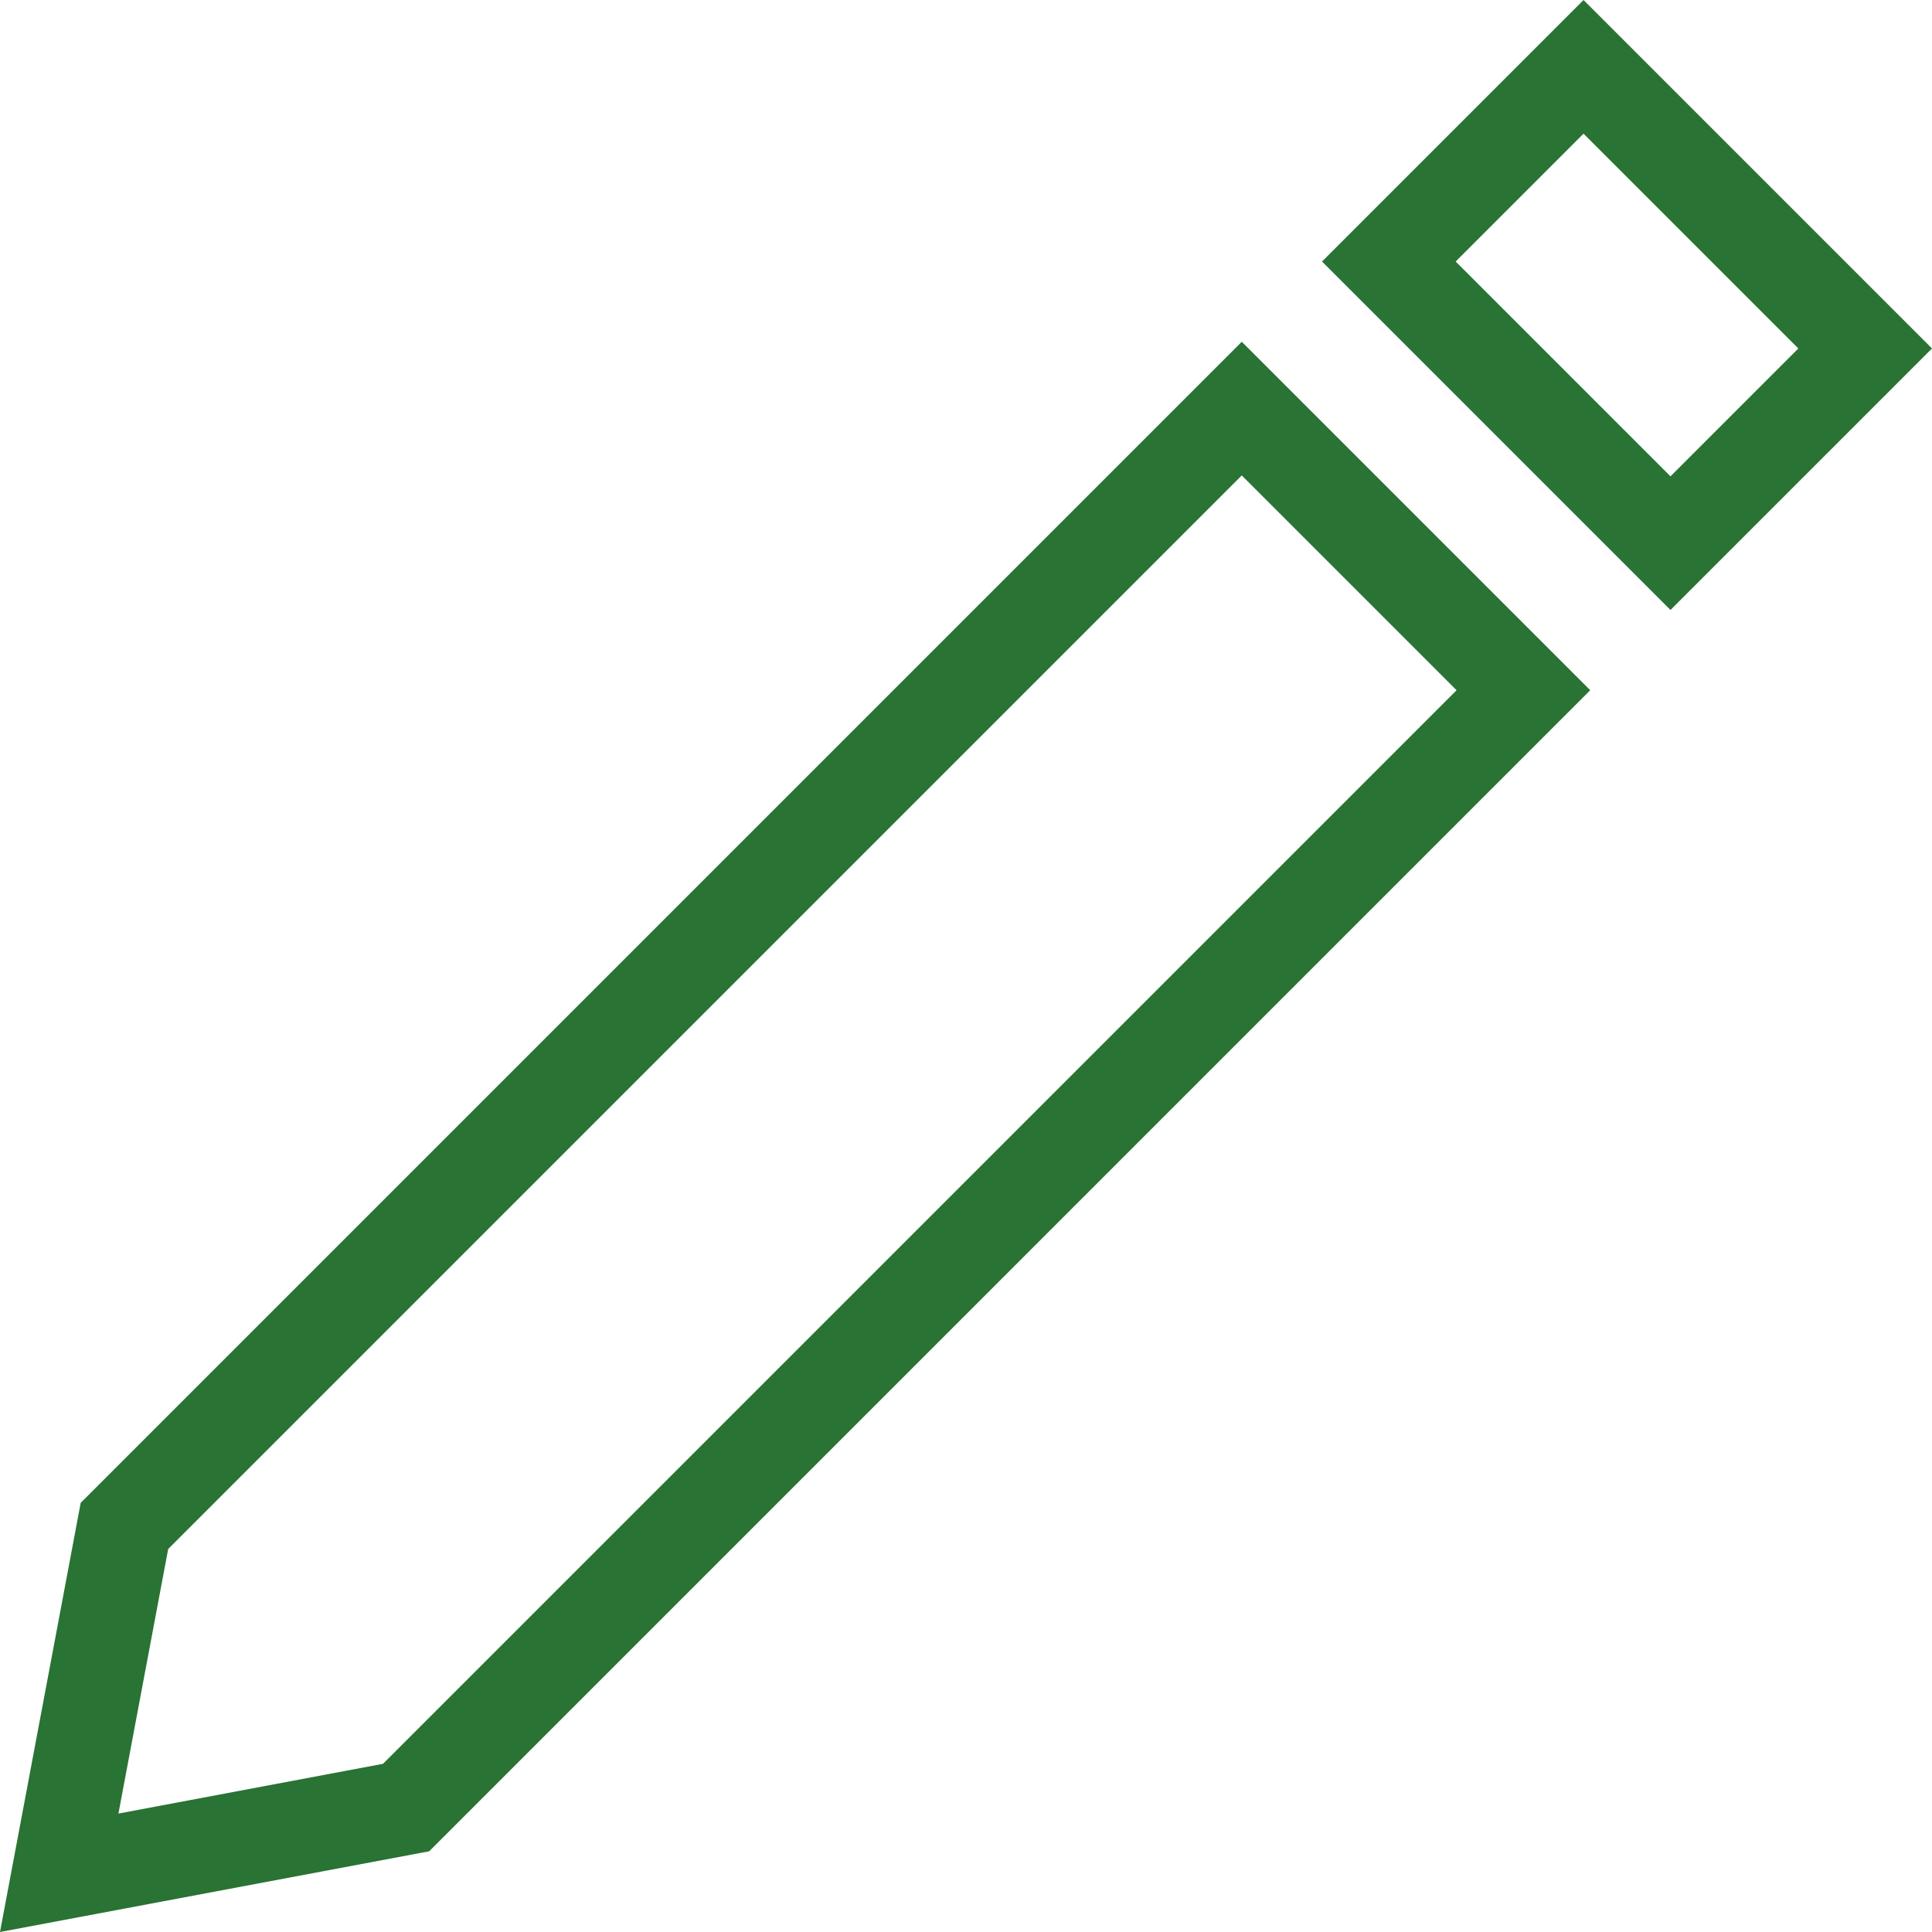
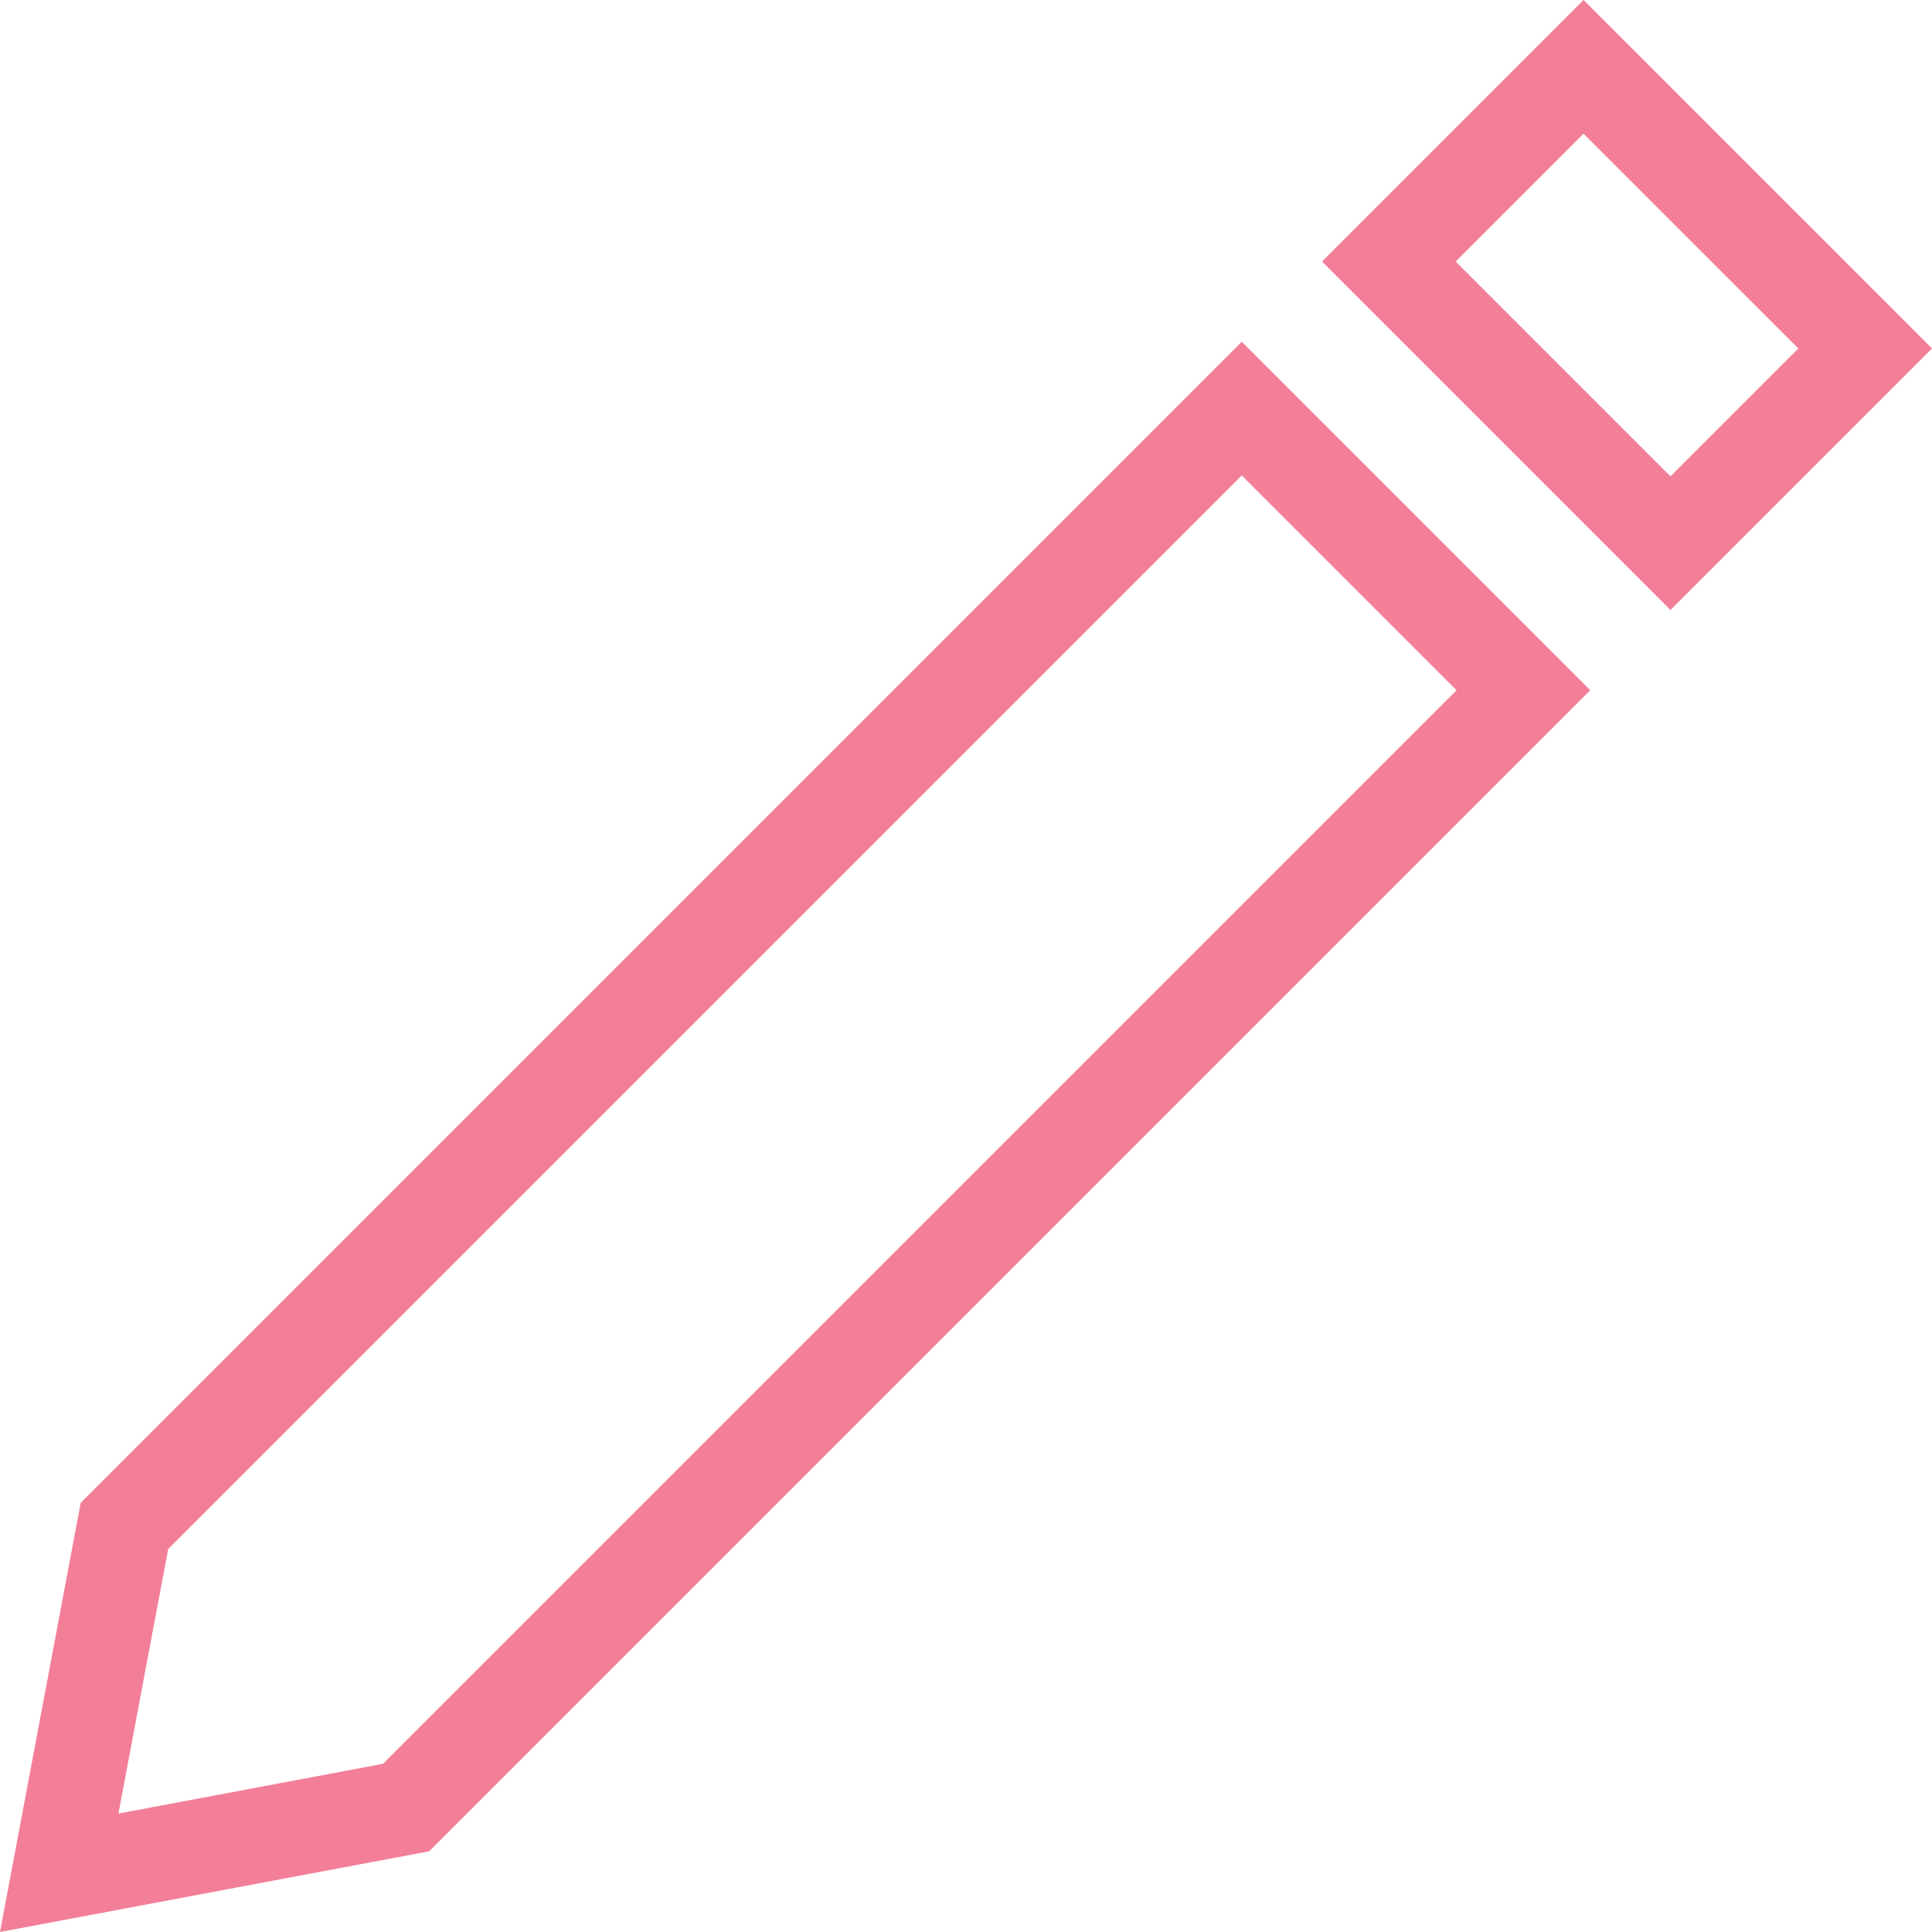
<svg xmlns="http://www.w3.org/2000/svg" version="1.1" id="Capa_1" x="0px" y="0px" viewBox="0 0 306.637 306.637" style="enable-background:new 0 0 306.637 306.637;" xml:space="preserve">
  <g>
    <g>
-       <path fill="#297334" d="M12.809,238.52L0,306.637l68.118-12.809l184.277-184.277l-55.309-55.309L12.809,238.52z M60.79,279.943l-41.992,7.896    l7.896-41.992L197.086,75.455l34.096,34.096L60.79,279.943z" />
-       <path fill="#297334" d="M251.329,0l-41.507,41.507l55.308,55.308l41.507-41.507L251.329,0z M231.035,41.507l20.294-20.294l34.095,34.095    L265.13,75.602L231.035,41.507z" />
+       <path fill="#f37e98" d="M12.809,238.52L0,306.637l68.118-12.809l184.277-184.277l-55.309-55.309L12.809,238.52z M60.79,279.943l-41.992,7.896    l7.896-41.992L197.086,75.455l34.096,34.096L60.79,279.943z" />
+       <path fill="#f37e98" d="M251.329,0l-41.507,41.507l55.308,55.308l41.507-41.507L251.329,0z M231.035,41.507l20.294-20.294l34.095,34.095    L265.13,75.602L231.035,41.507z" />
    </g>
  </g>
</svg>
